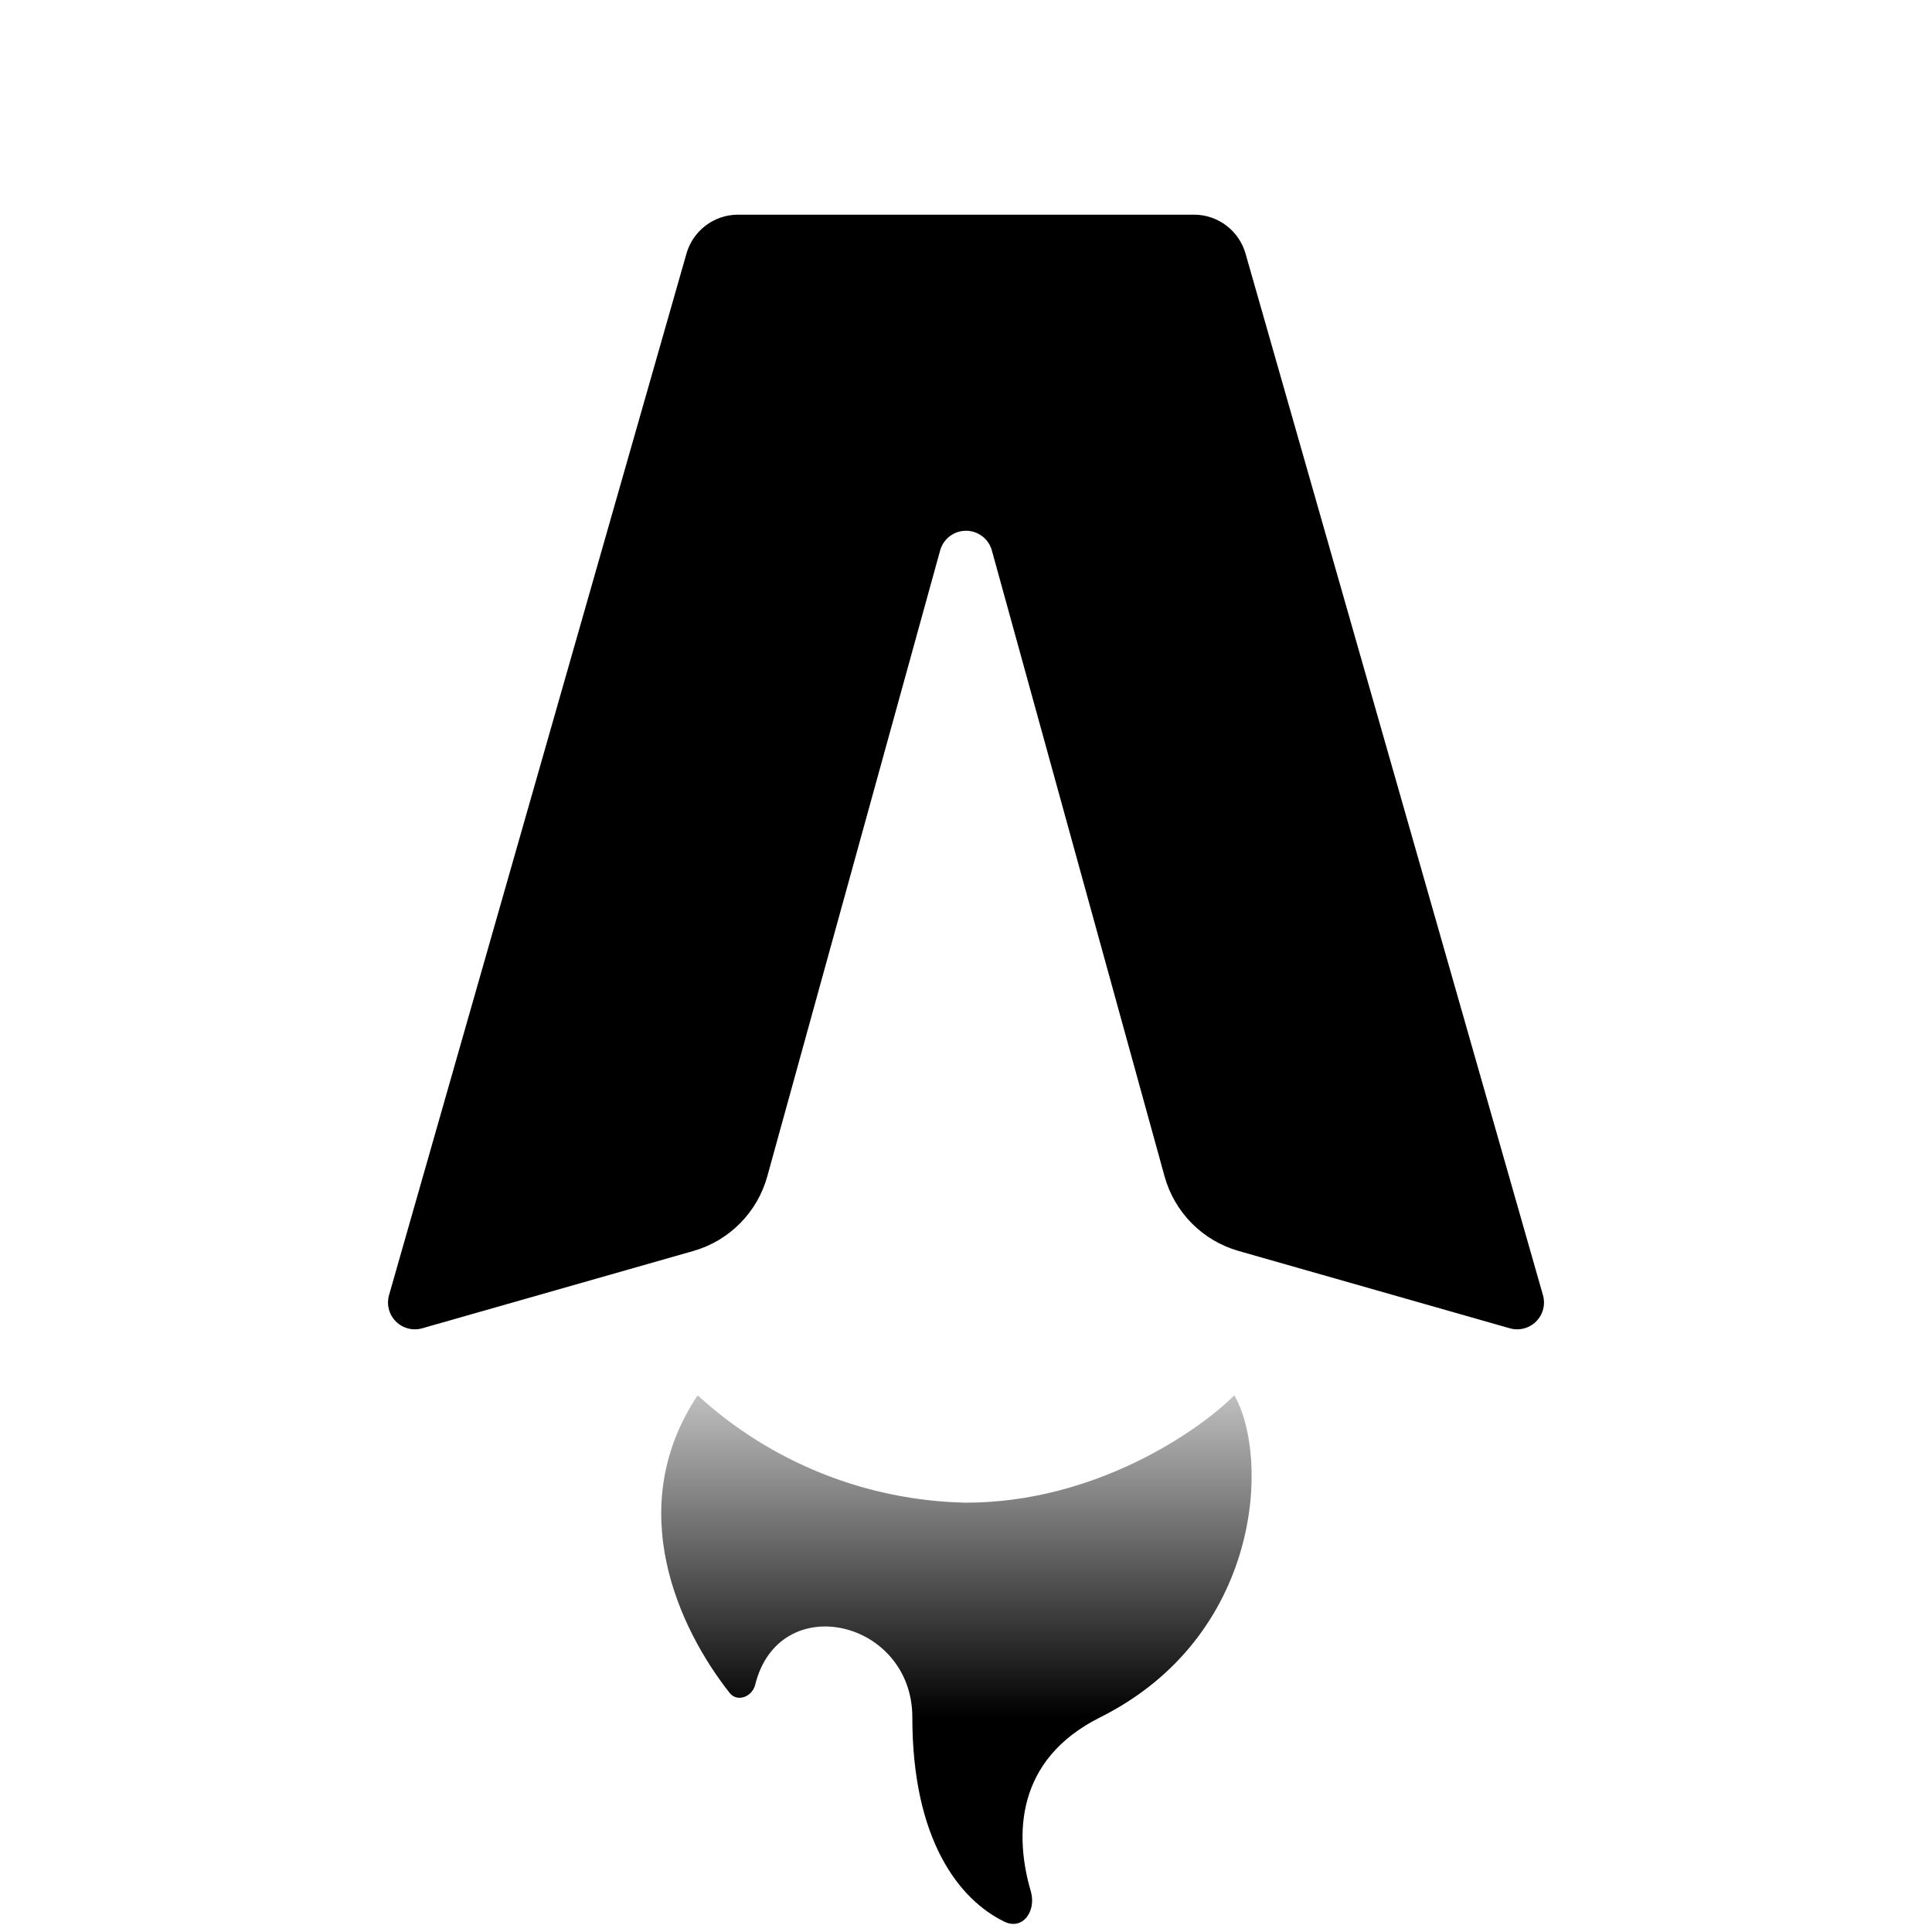
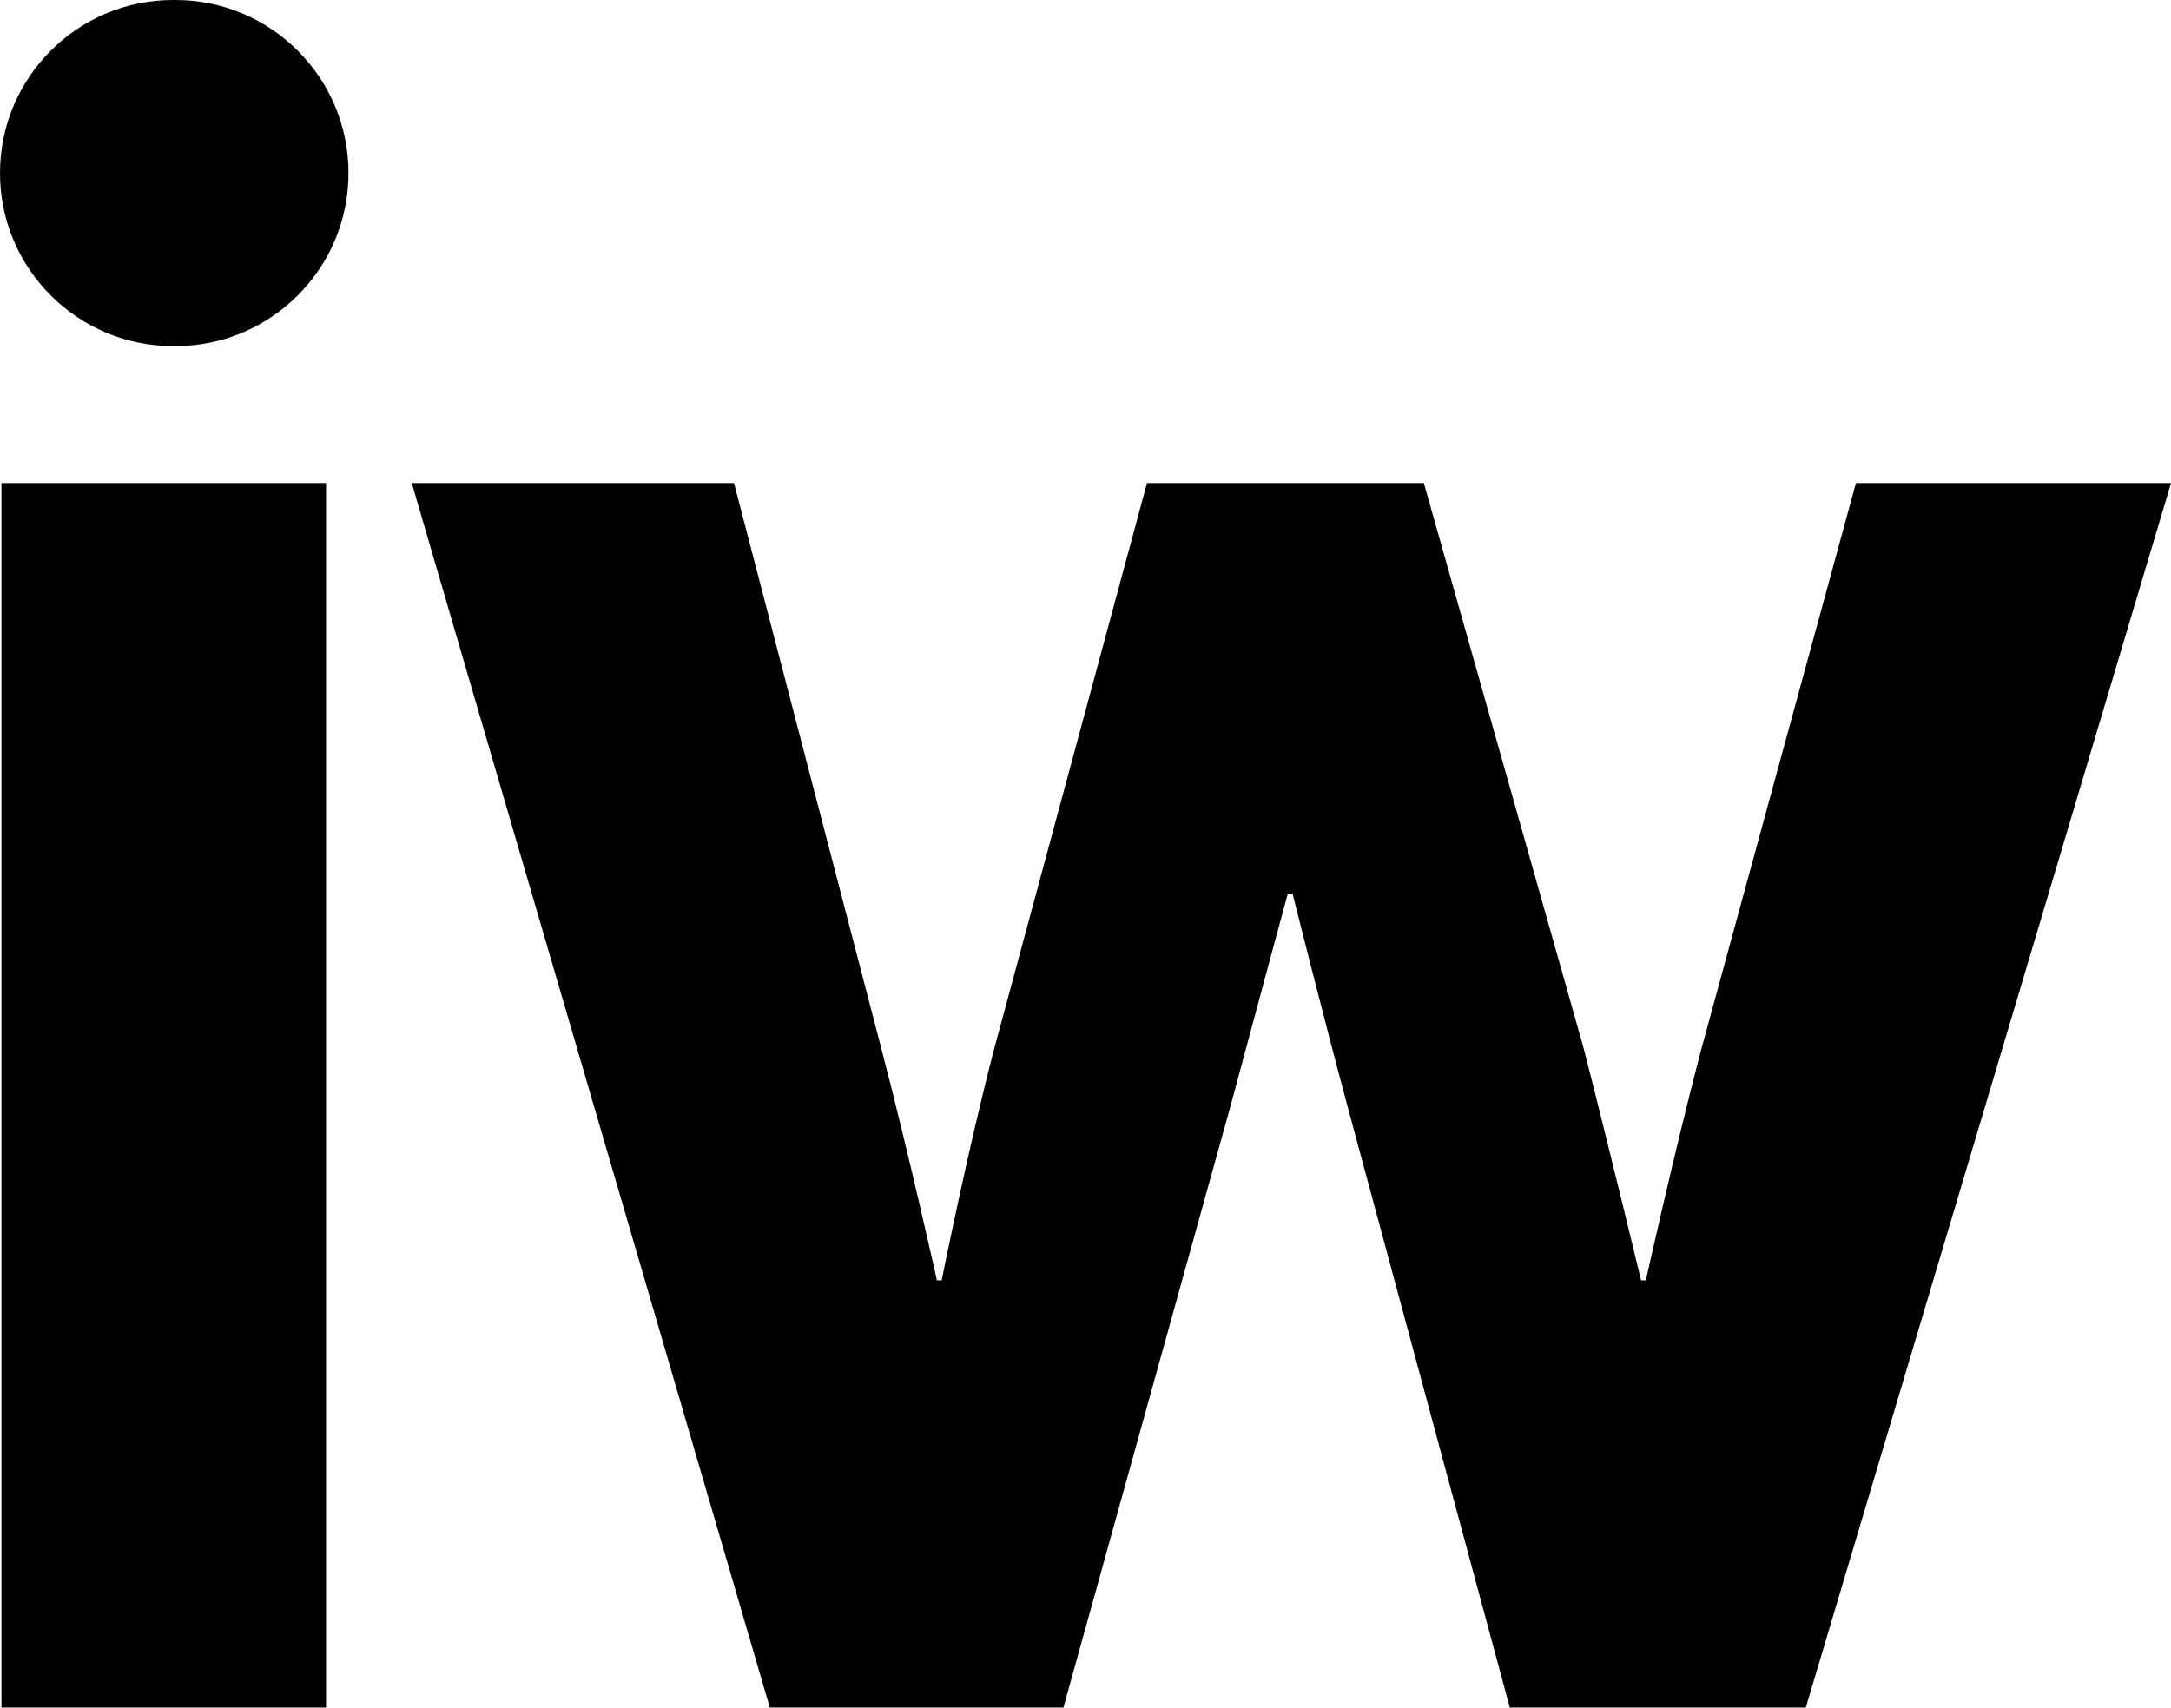
- <svg xmlns="http://www.w3.org/2000/svg" fill="none" viewBox="0 0 36 36">
-   <path fill="#000" d="M22.25 4h-8.5a1 1 0 0 0-.96.73l-5.54 19.4a.5.5 0 0 0 .62.62l5.05-1.44a2 2 0 0 0 1.38-1.4l3.22-11.66a.5.5 0 0 1 .96 0l3.22 11.67a2 2 0 0 0 1.38 1.39l5.05 1.44a.5.5 0 0 0 .62-.62l-5.54-19.4a1 1 0 0 0-.96-.73Z" />
-   <path fill="url(#gradient)" d="M18 28a7.63 7.63 0 0 1-5-2c-1.4 2.1-.35 4.35.6 5.55.14.17.41.07.47-.15.44-1.8 2.93-1.22 2.93.6 0 2.28.87 3.4 1.72 3.81.34.16.59-.2.49-.56-.31-1.05-.29-2.46 1.29-3.25 3-1.5 3.17-4.83 2.5-6-.67.67-2.6 2-5 2Z" />
+ <svg xmlns="http://www.w3.org/2000/svg" id="ian-fav" data-name="ian-fav" viewBox="0 0 90.95 71.54">
  <defs>
-     <linearGradient id="gradient" x1="16" x2="16" y1="32" y2="24" gradientUnits="userSpaceOnUse">
-       <stop stop-color="#000" />
-       <stop offset="1" stop-color="#000" stop-opacity="0" />
-     </linearGradient>
+     <style>
+       .cls-1 {
+         stroke-width: 0px;
+       }
+     </style>
  </defs>
+   <g id="Layer_2-2" data-name="Layer 2">
+     <g id="Layer_1-2" data-name="Layer 1-2">
+       <path class="cls-1" d="M.06,20.24h13.6v51.3H.06V20.24Z" />
+       <path class="cls-1" d="M17.25,20.24h13.5l6.2,23.8c1.1,4.2,2.3,9.6,2.3,9.6h.2s1.1-5.5,2.2-9.7l6.4-23.7h11.6l6.7,23.7c1.1,4.3,2.4,9.7,2.4,9.7h.2s1.2-5.4,2.3-9.6l6.5-23.8h13.2l-15.3,51.3h-12.4l-6.8-25.2c-1.1-4.1-2.3-8.9-2.3-8.9h-.2s-1.3,4.8-2.4,8.9l-7,25.2h-12.3l-15-51.3h0Z" />
+       <path class="cls-1" d="M7.25,0h.1c4,0,7.25,3.25,7.25,7.25h0c0,4-3.25,7.25-7.25,7.25h-.1C3.25,14.5,0,11.25,0,7.25h0C0,3.25,3.25,0,7.25,0Z" />
+     </g>
+   </g>
  <style>
    @media (prefers-color-scheme:dark){:root{filter:invert(100%)}}
  </style>
</svg>
